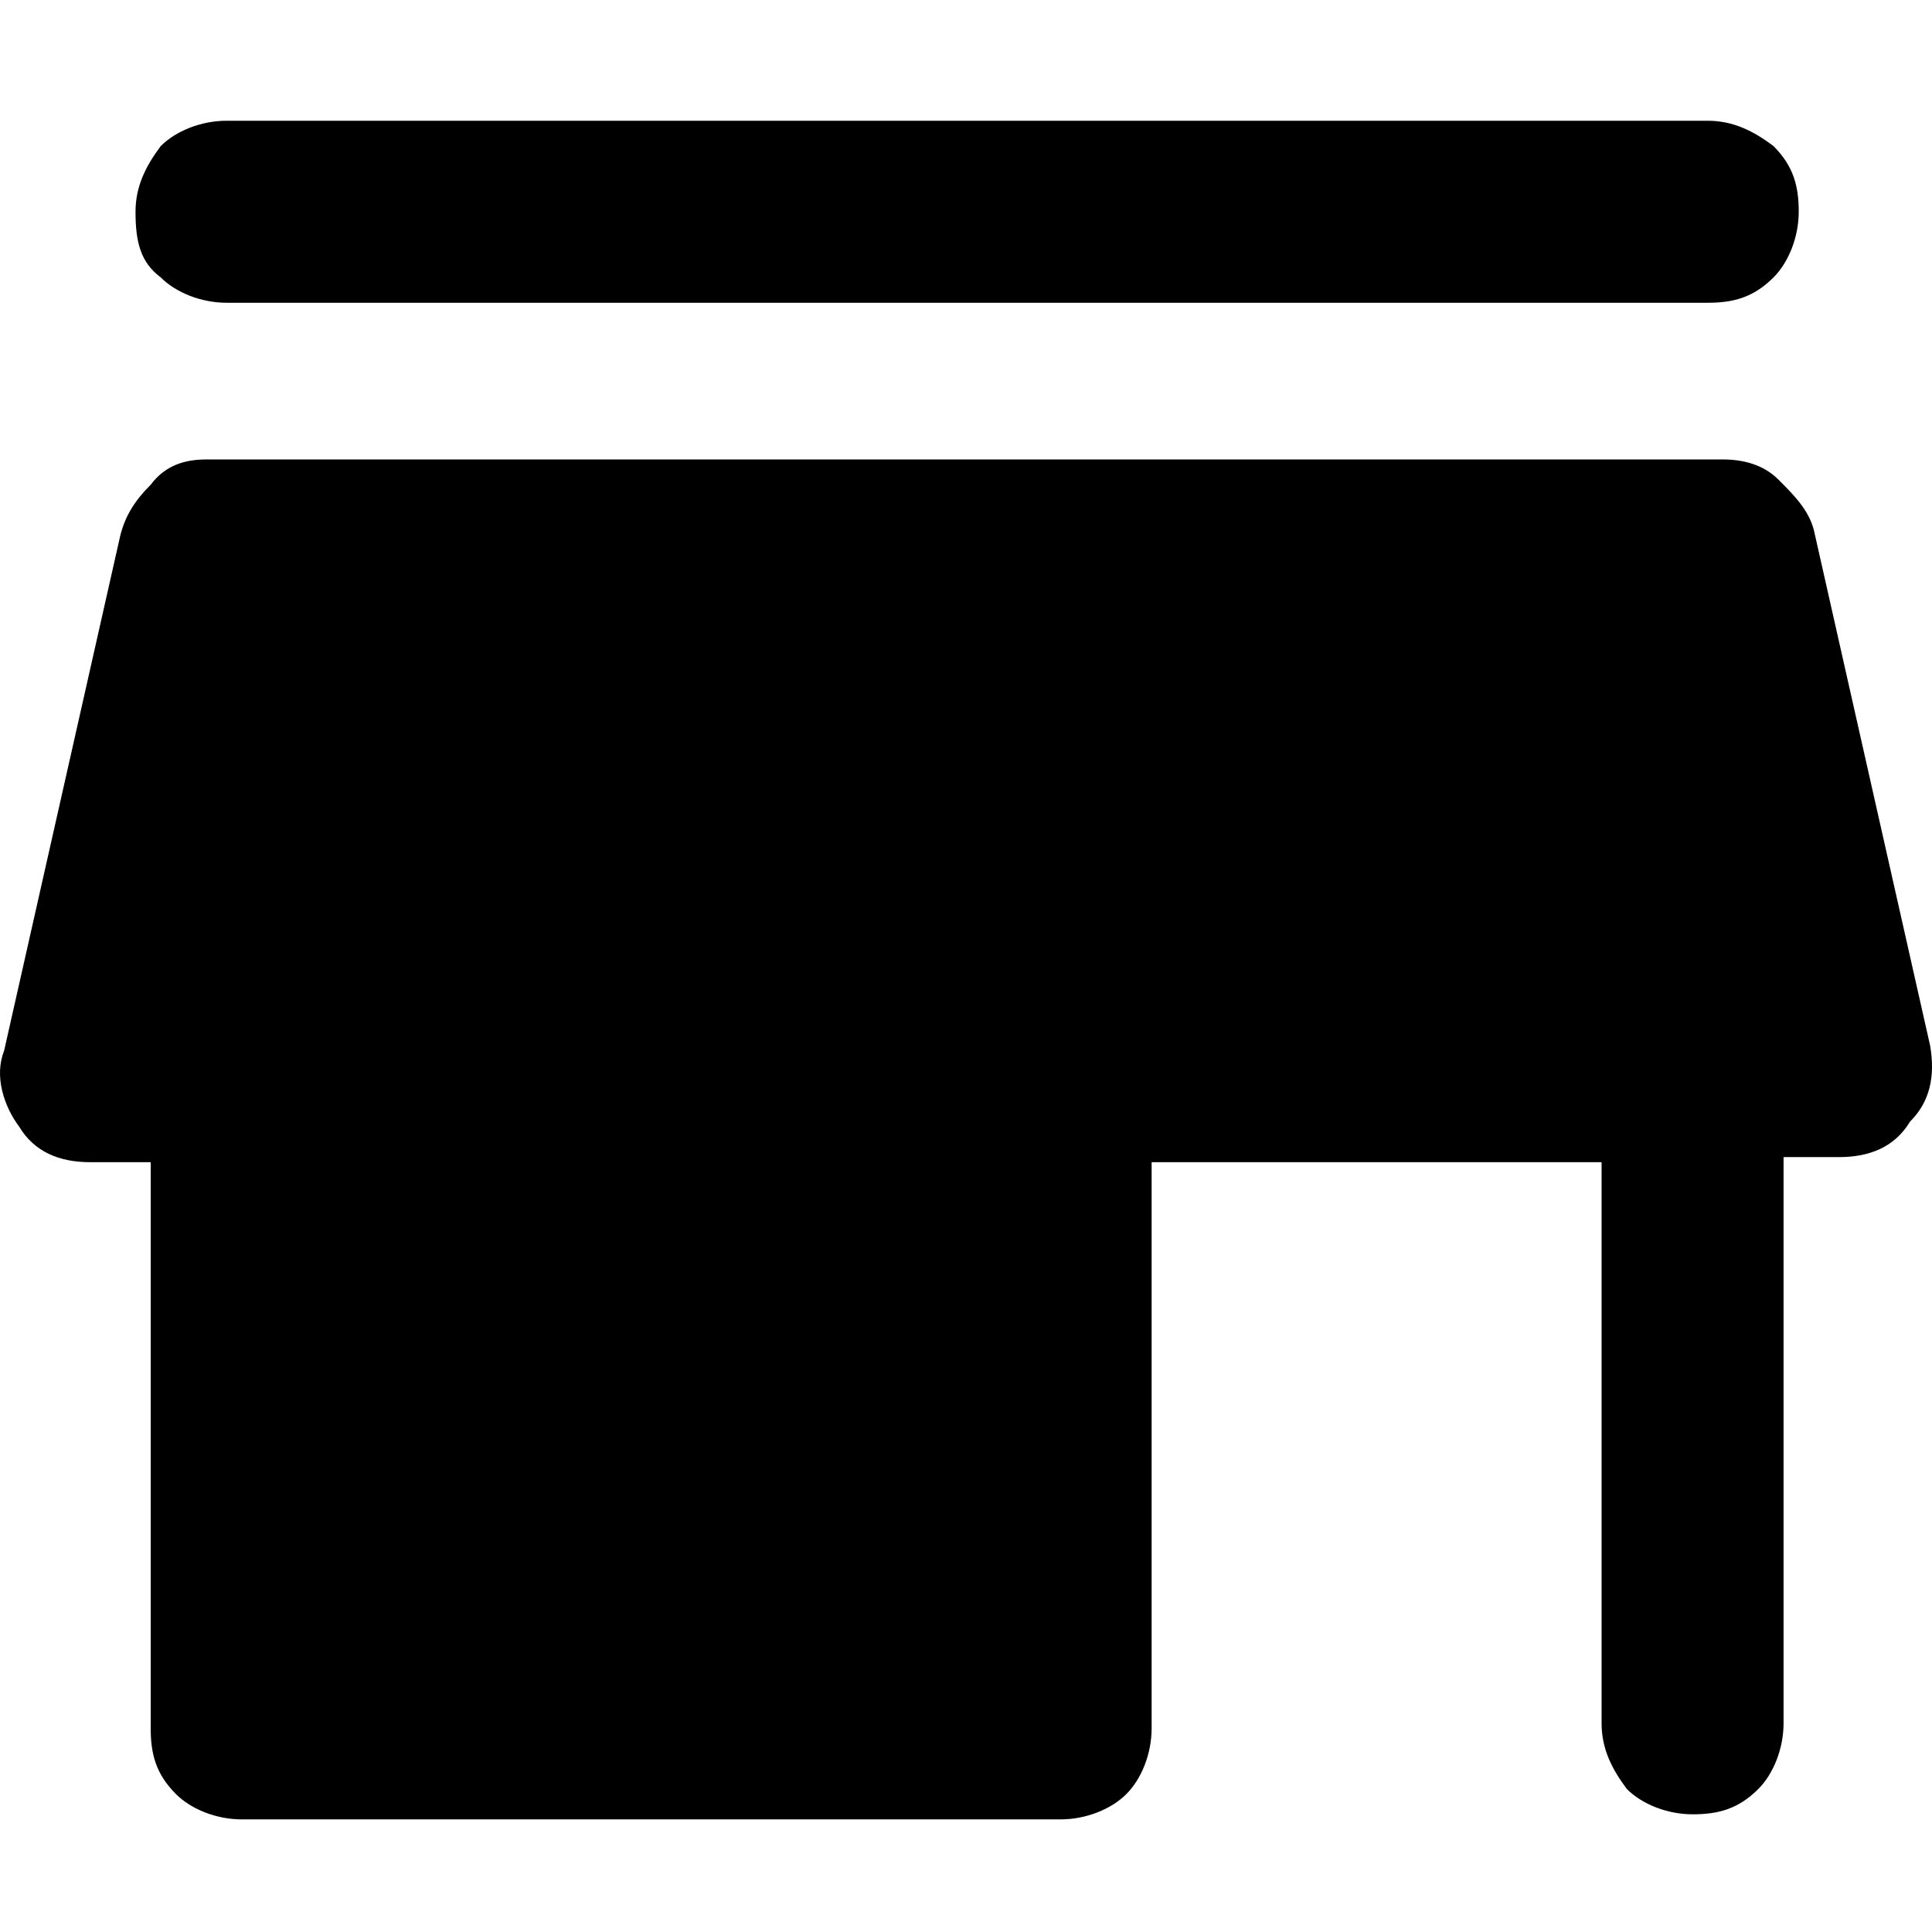
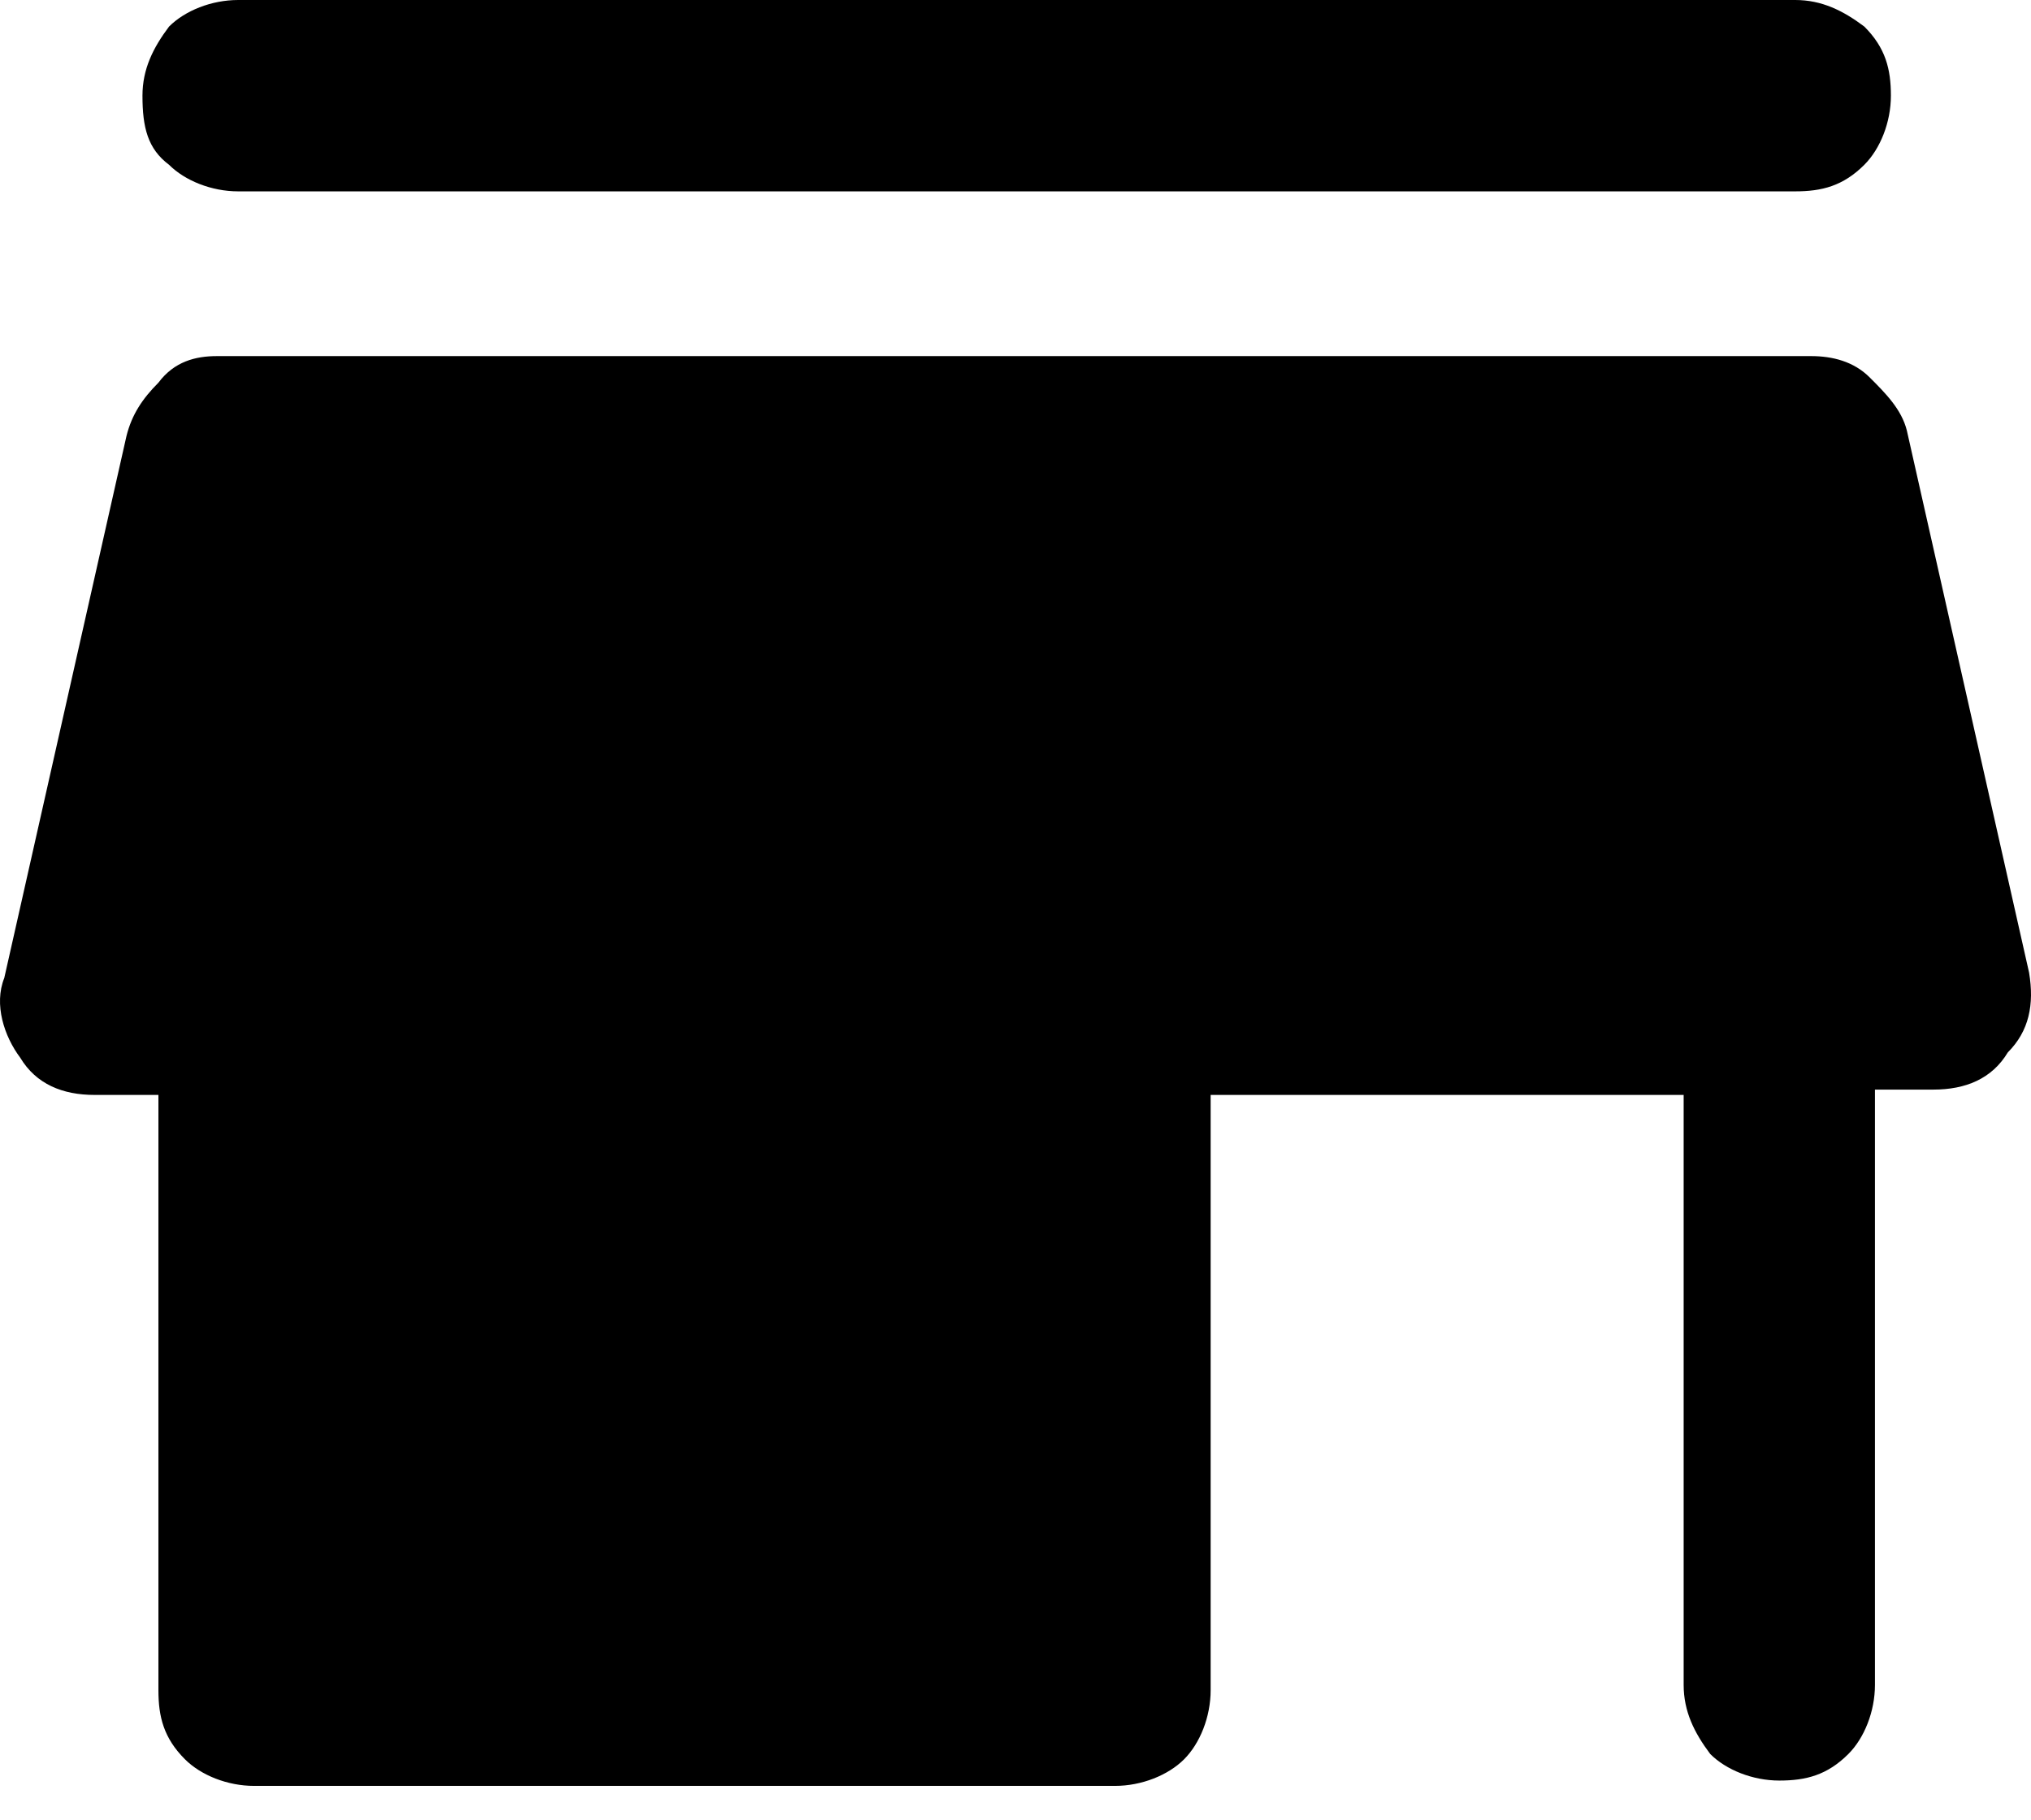
- <svg xmlns="http://www.w3.org/2000/svg" width="100%" height="100%" viewBox="0 0 48 48" fill="none">
-   <mask id="mask0_3314_3107" style="mask-type:alpha" maskUnits="userSpaceOnUse" x="0" y="0" width="48" height="48">
-     <rect width="100%" height="100%" fill="#D9D9D9" />
-   </mask>
-   <g mask="url(#mask0_3314_3107)">
-     <path d="M5.275 13.425L2.512 26.487L5.15 26.864L6.28 42.187H26.25L26.627 26.487L44.965 25.482L41.574 13.048L5.275 13.425Z" fill="currentColor" />
-     <path d="M5.628 3H42.428C43.056 3 43.559 3.251 44.061 3.628C44.563 4.13 44.689 4.633 44.689 5.261C44.689 5.889 44.438 6.517 44.061 6.894C43.559 7.396 43.056 7.522 42.428 7.522H5.628C5 7.522 4.372 7.27 3.995 6.894C3.492 6.517 3.367 6.014 3.367 5.261C3.367 4.633 3.618 4.13 3.995 3.628C4.372 3.251 5 3 5.628 3ZM6.004 45.202C5.376 45.202 4.748 44.95 4.372 44.574C3.869 44.071 3.744 43.569 3.744 42.941V28.874H2.236C1.483 28.874 0.855 28.622 0.478 27.994C0.101 27.492 -0.15 26.738 0.101 26.11L2.99 13.299C3.116 12.797 3.367 12.42 3.744 12.043C4.12 11.541 4.623 11.415 5.125 11.415H42.805C43.307 11.415 43.81 11.541 44.187 11.918C44.563 12.294 44.94 12.671 45.066 13.174L47.955 25.985C48.08 26.738 47.955 27.366 47.452 27.869C47.075 28.497 46.447 28.748 45.694 28.748H44.312V42.815C44.312 43.443 44.061 44.071 43.684 44.448C43.182 44.95 42.679 45.076 42.051 45.076C41.423 45.076 40.795 44.825 40.419 44.448C40.042 43.946 39.791 43.443 39.791 42.815V28.874H28.612V42.941C28.612 43.569 28.361 44.197 27.984 44.574C27.608 44.95 26.98 45.202 26.352 45.202H6.004ZM8.14 40.554H23.965V28.874H8.14V40.554ZM5 24.226H43.182L41.298 15.937H6.884L5 24.226Z" fill="black" />
-   </g>
+ <svg xmlns="http://www.w3.org/2000/svg" width="48" height="43" viewBox="0 0 48 43" fill="none">
+   <path d="M5.275 10.425L2.512 23.487L5.15 23.864L6.28 39.187H26.25L26.627 23.487L44.965 22.482L41.574 10.048L5.275 10.425Z" fill="currentColor" />
+   <path d="M5.628 0H42.428C43.056 0 43.559 0.251 44.061 0.628C44.563 1.13 44.689 1.633 44.689 2.261C44.689 2.889 44.438 3.517 44.061 3.894C43.559 4.396 43.056 4.522 42.428 4.522H5.628C5 4.522 4.372 4.27 3.995 3.894C3.492 3.517 3.367 3.014 3.367 2.261C3.367 1.633 3.618 1.13 3.995 0.628C4.372 0.251 5 0 5.628 0ZM6.004 42.202C5.376 42.202 4.748 41.95 4.372 41.574C3.869 41.071 3.744 40.569 3.744 39.941V25.874H2.236C1.483 25.874 0.855 25.622 0.478 24.994C0.101 24.492 -0.15 23.738 0.101 23.11L2.99 10.299C3.116 9.797 3.367 9.42 3.744 9.043C4.12 8.541 4.623 8.415 5.125 8.415H42.805C43.307 8.415 43.81 8.541 44.187 8.918C44.563 9.294 44.94 9.671 45.066 10.174L47.955 22.985C48.08 23.738 47.955 24.366 47.452 24.869C47.075 25.497 46.447 25.748 45.694 25.748H44.312V39.815C44.312 40.443 44.061 41.071 43.684 41.448C43.182 41.95 42.679 42.076 42.051 42.076C41.423 42.076 40.795 41.825 40.419 41.448C40.042 40.946 39.791 40.443 39.791 39.815V25.874H28.612V39.941C28.612 40.569 28.361 41.197 27.984 41.574C27.608 41.95 26.98 42.202 26.352 42.202H6.004ZM8.14 37.554H23.965V25.874H8.14V37.554ZM5 21.226H43.182L41.298 12.937H6.884L5 21.226Z" fill="black" />
</svg>
